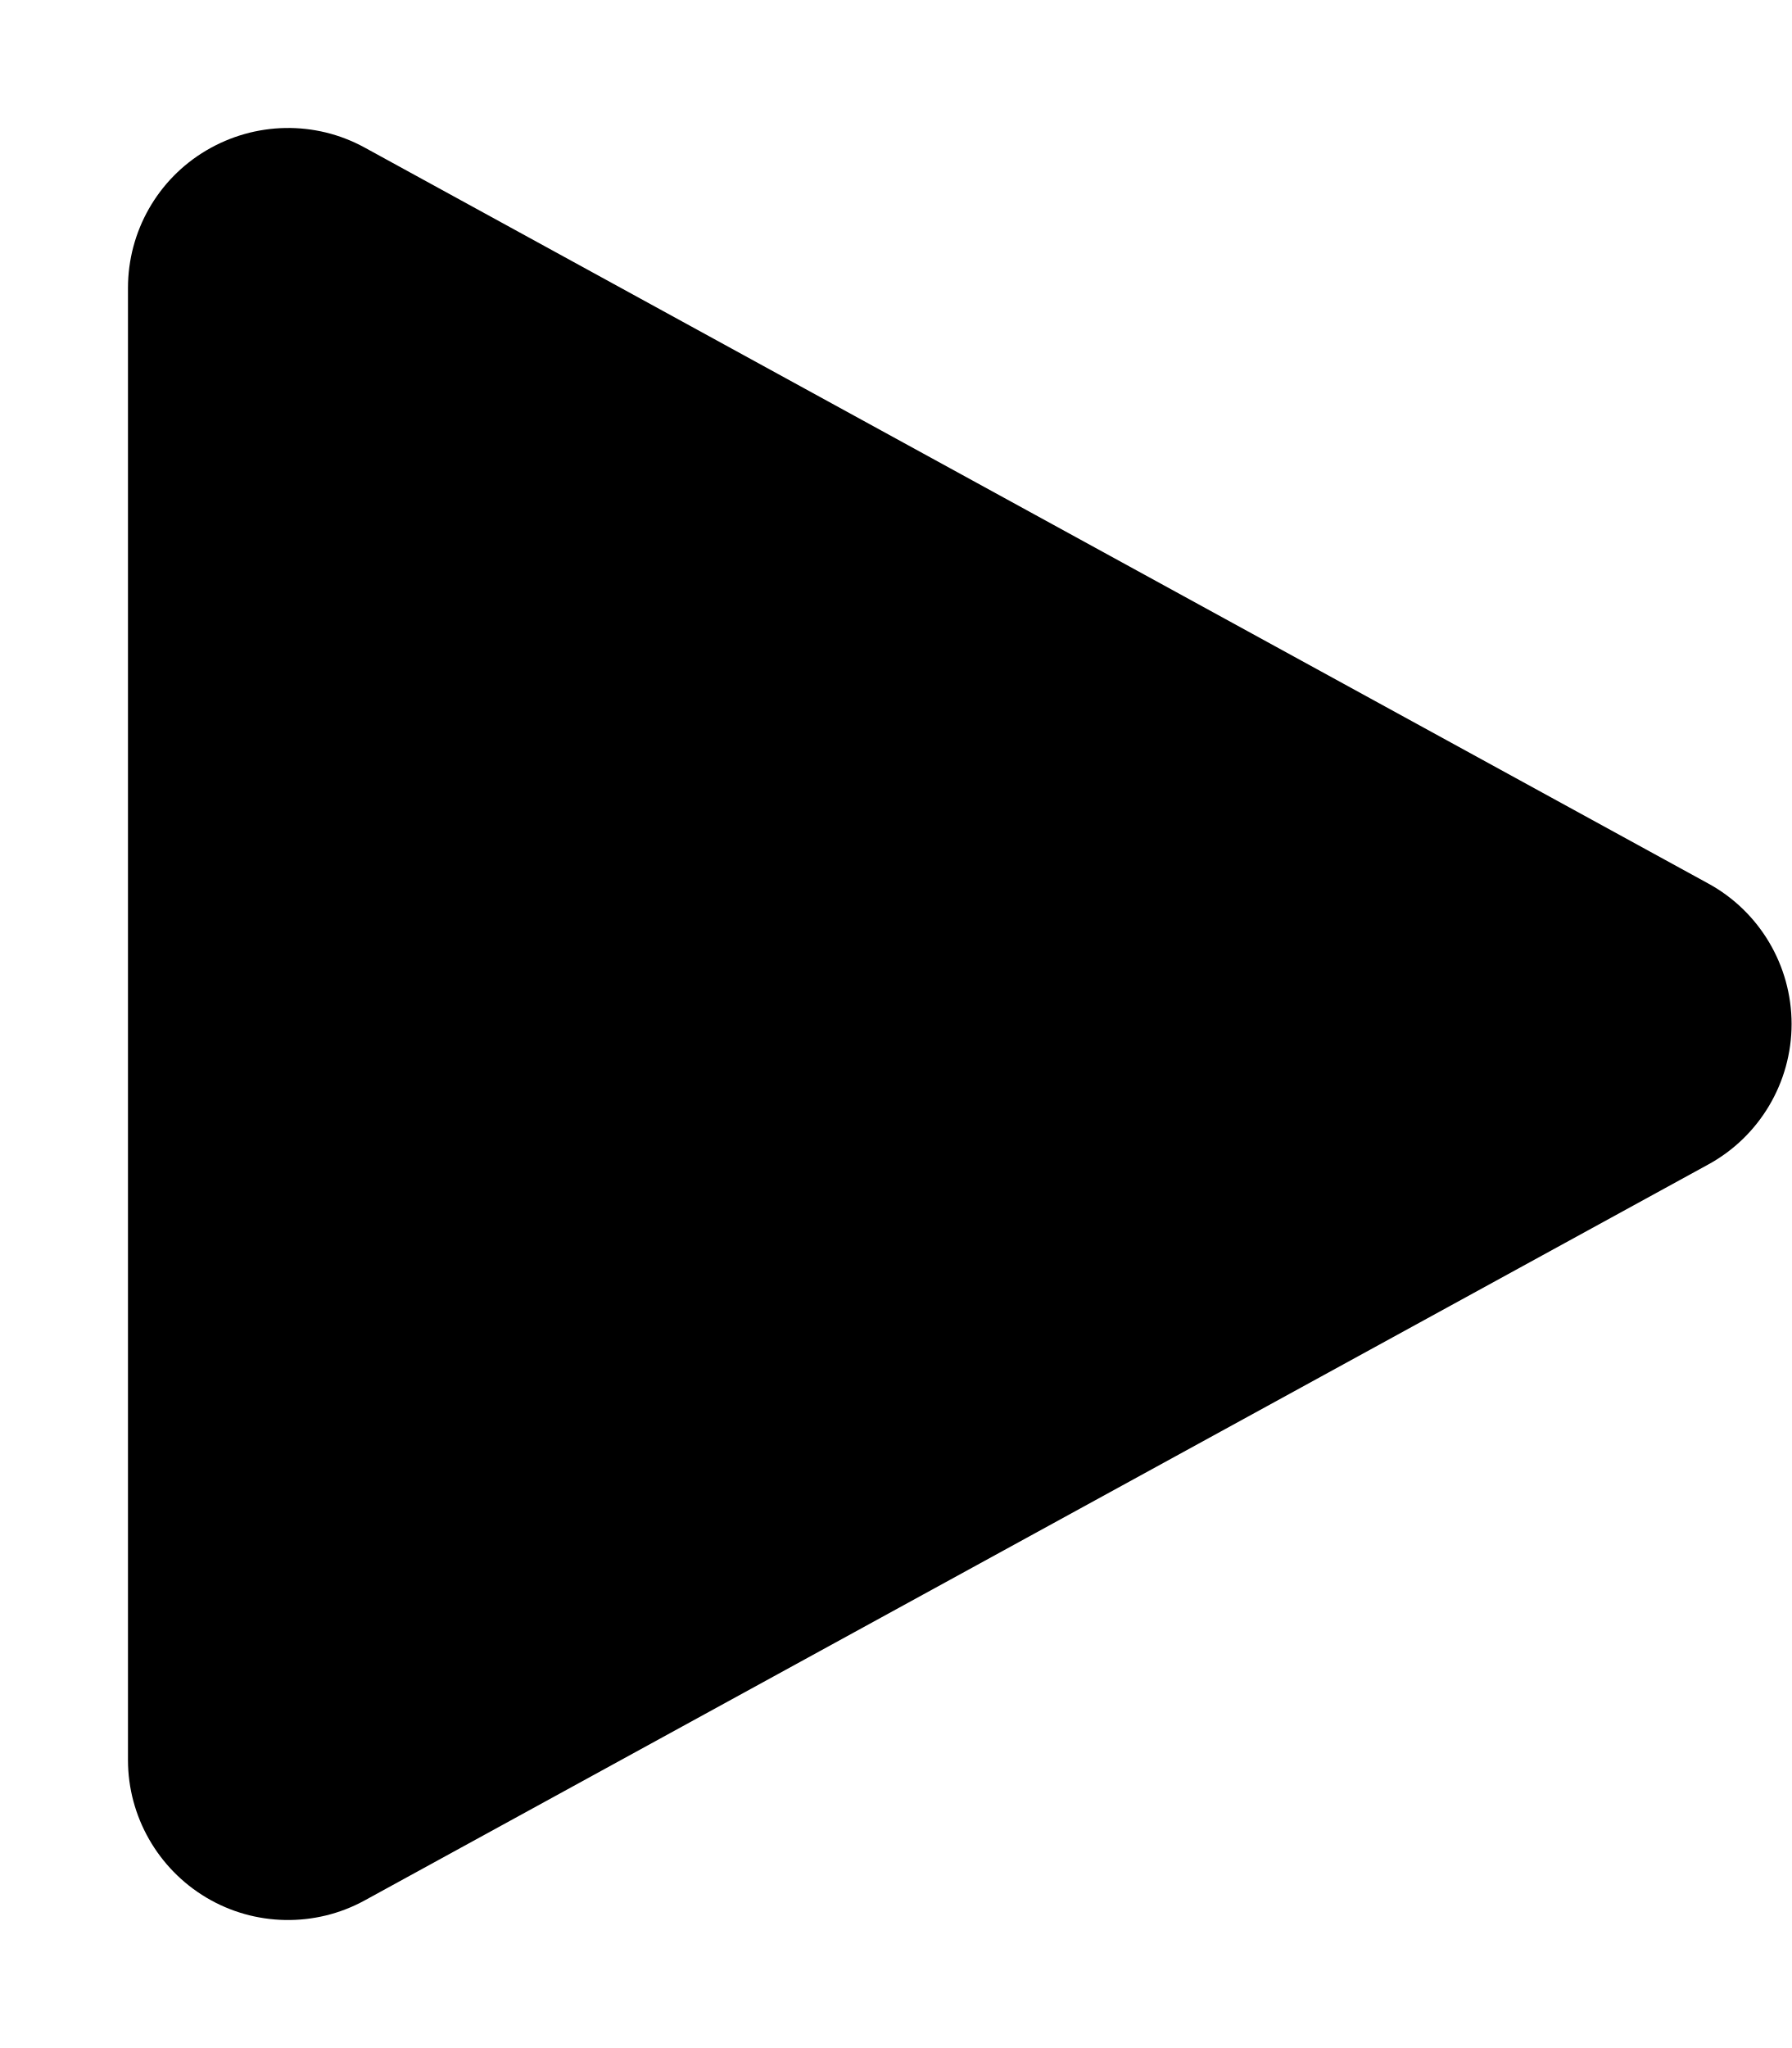
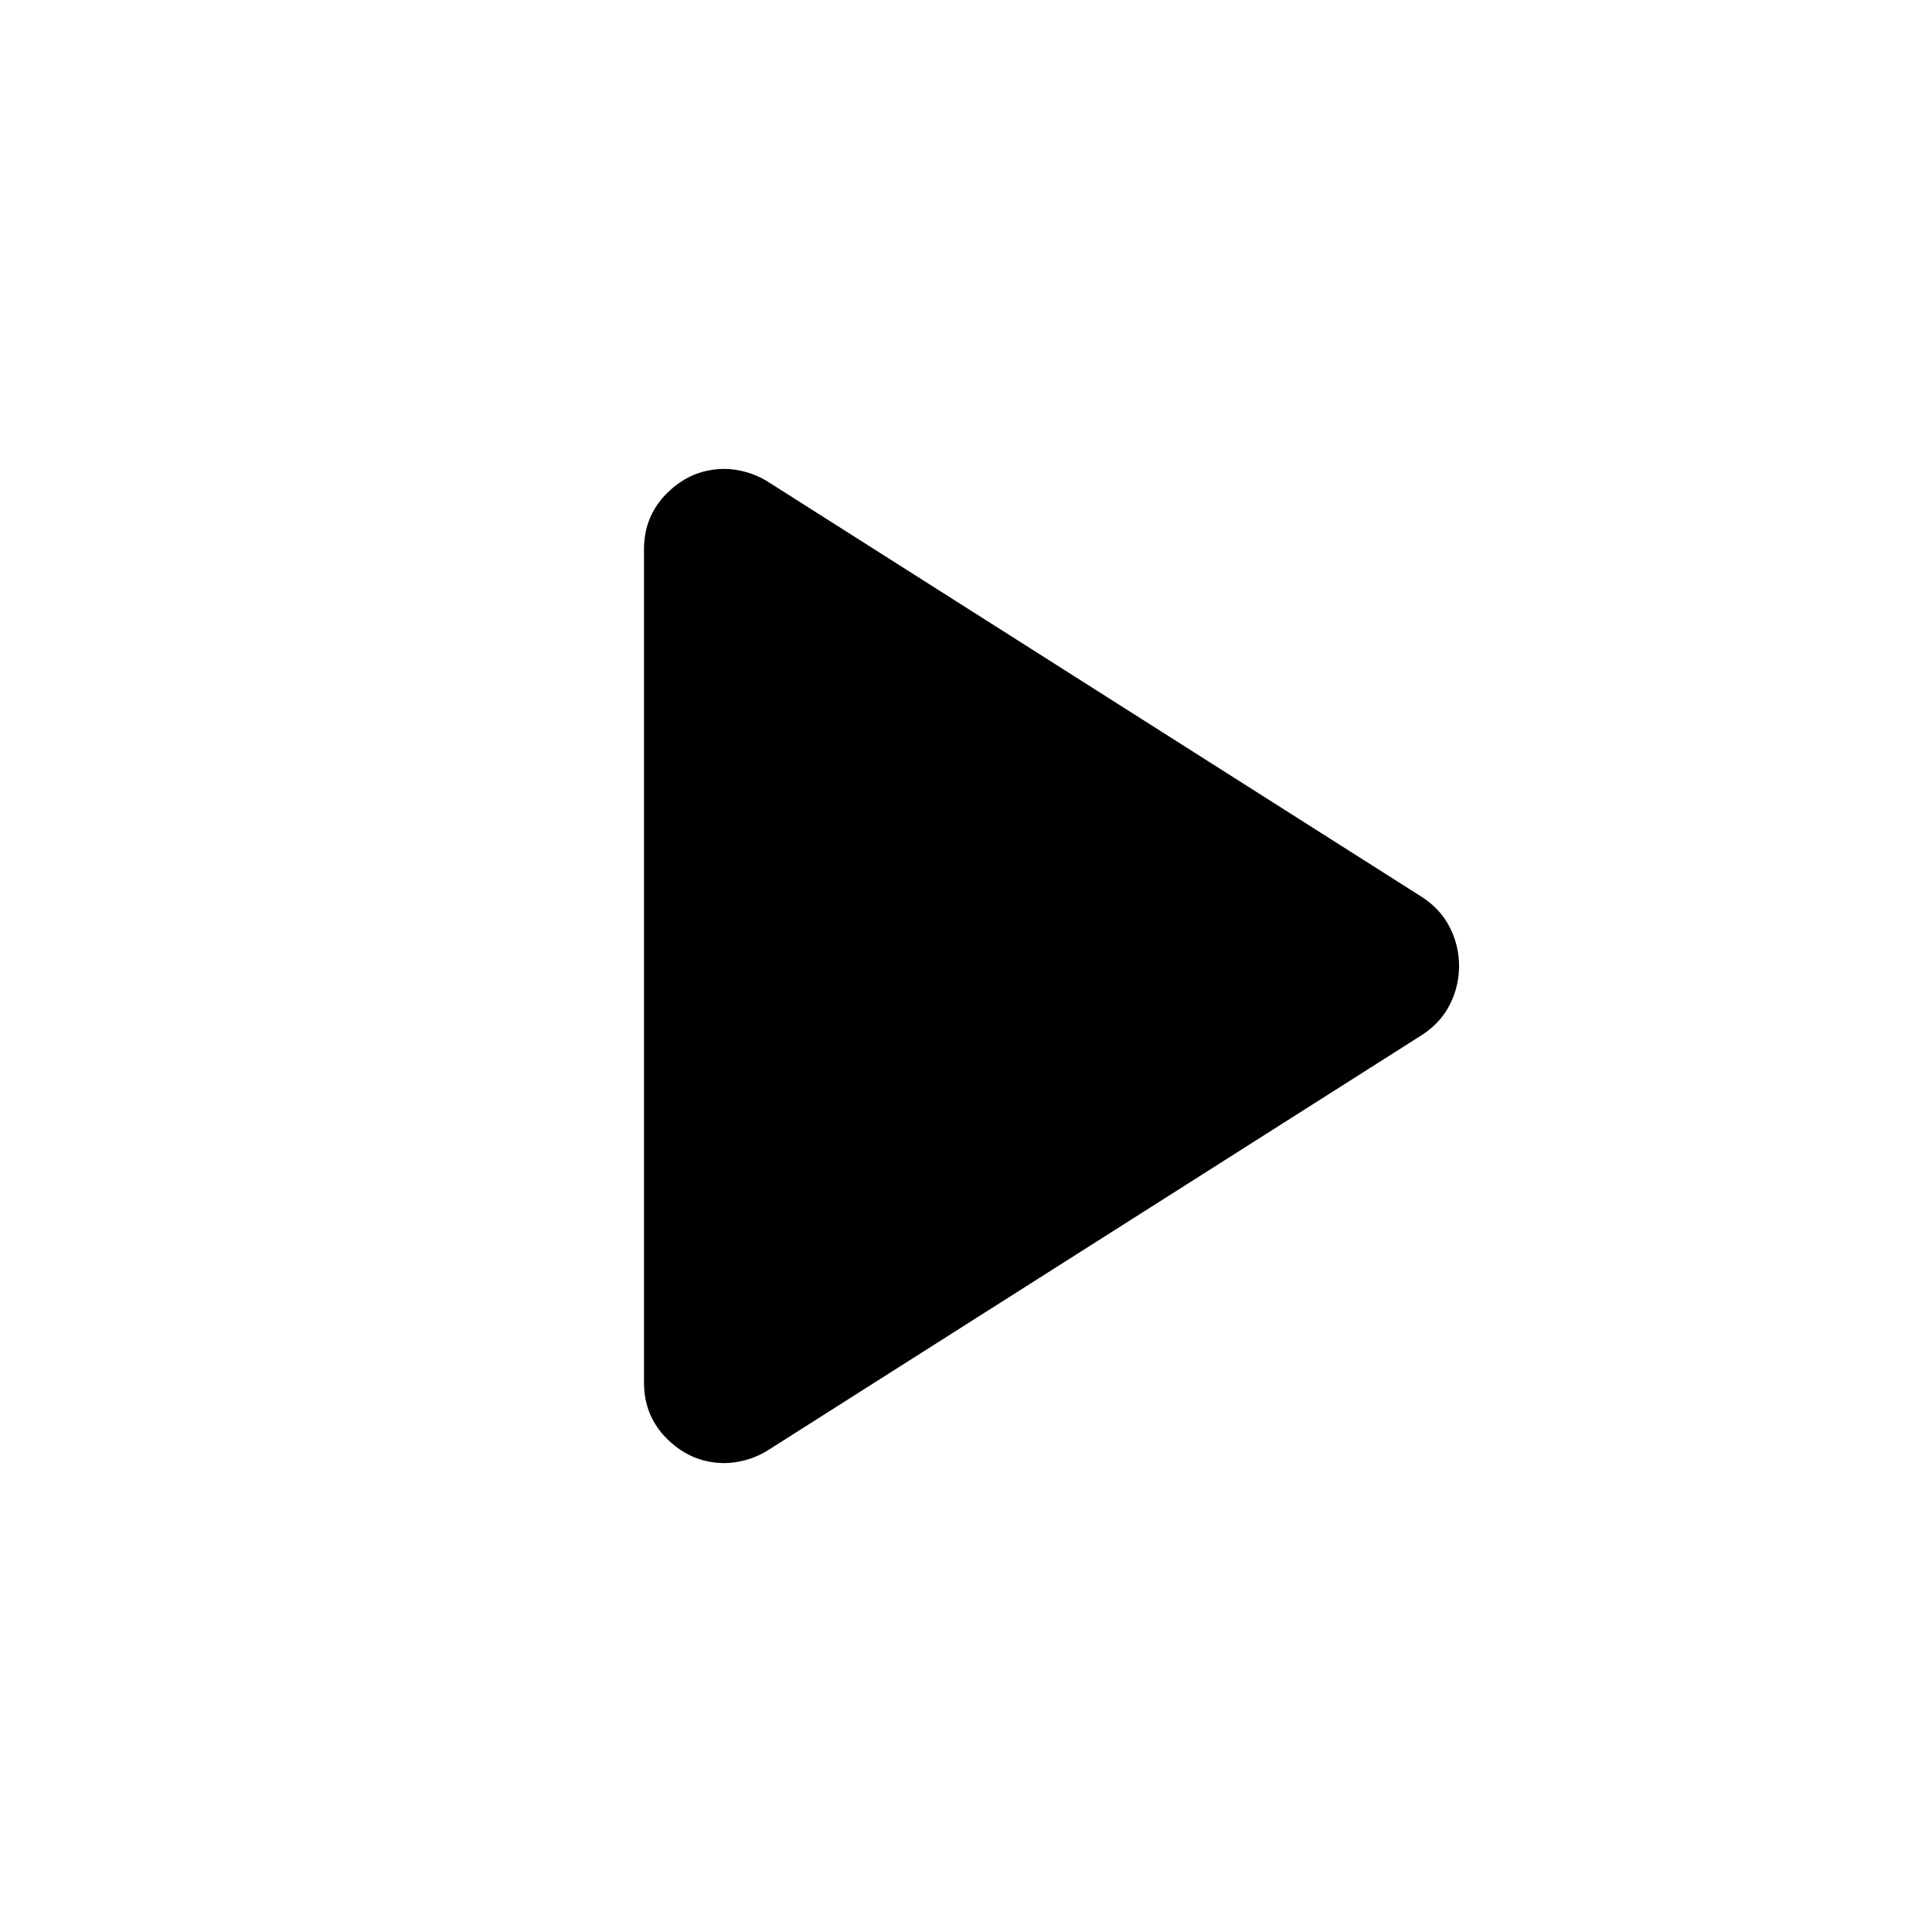
- <svg xmlns="http://www.w3.org/2000/svg" viewBox="0 0 448 512">
-   <path d="M91.2 36.9c-12.4-6.8-27.4-6.5-39.6 .7S32 57.9 32 72l0 368c0 14.1 7.5 27.2 19.6 34.4s27.2 7.5 39.6 .7l336-184c12.8-7 20.8-20.5 20.8-35.1s-8-28.1-20.8-35.1l-336-184z" />
+ <svg xmlns="http://www.w3.org/2000/svg" height="24px" viewBox="0 -960 960 960" width="24px" fill="currentColor">
+   <path d="M320-273v-414q0-17 12-28.5t28-11.5q5 0 10.5 1.5T381-721l326 207q9 6 13.5 15t4.5 19q0 10-4.5 19T707-446L381-239q-5 3-10.5 4.5T360-233q-16 0-28-11.5T320-273Z" />
</svg>
